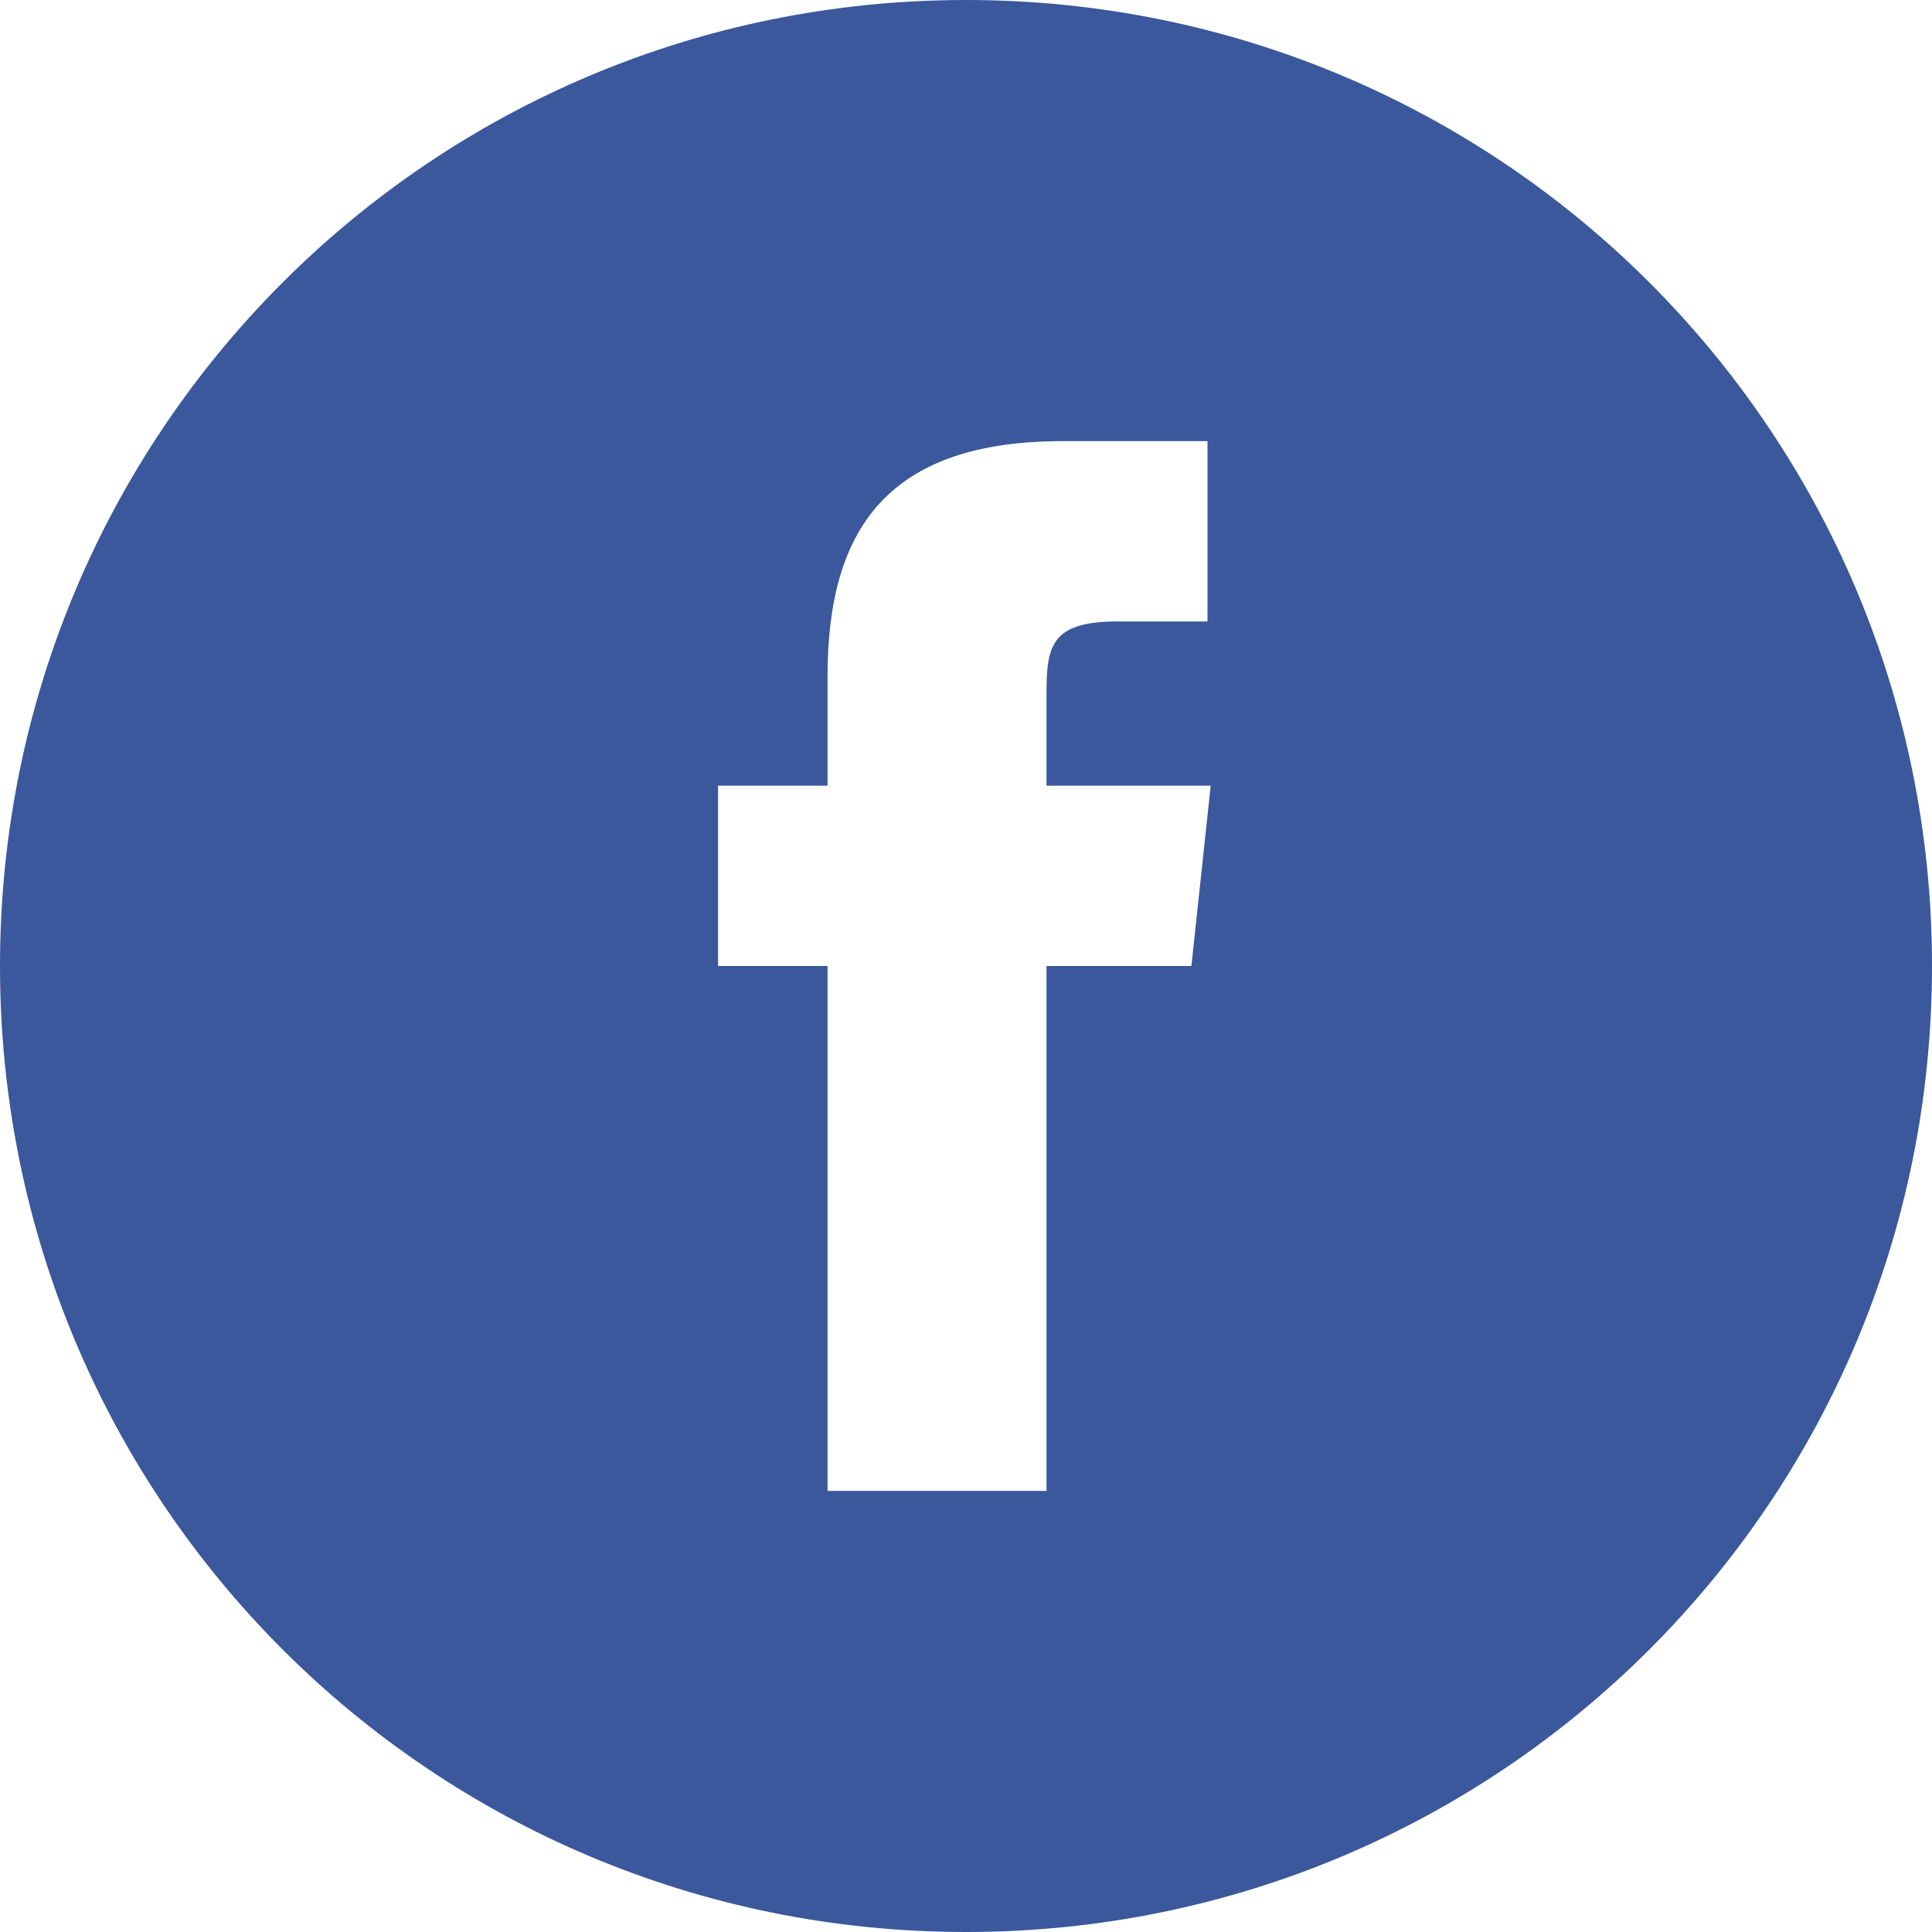
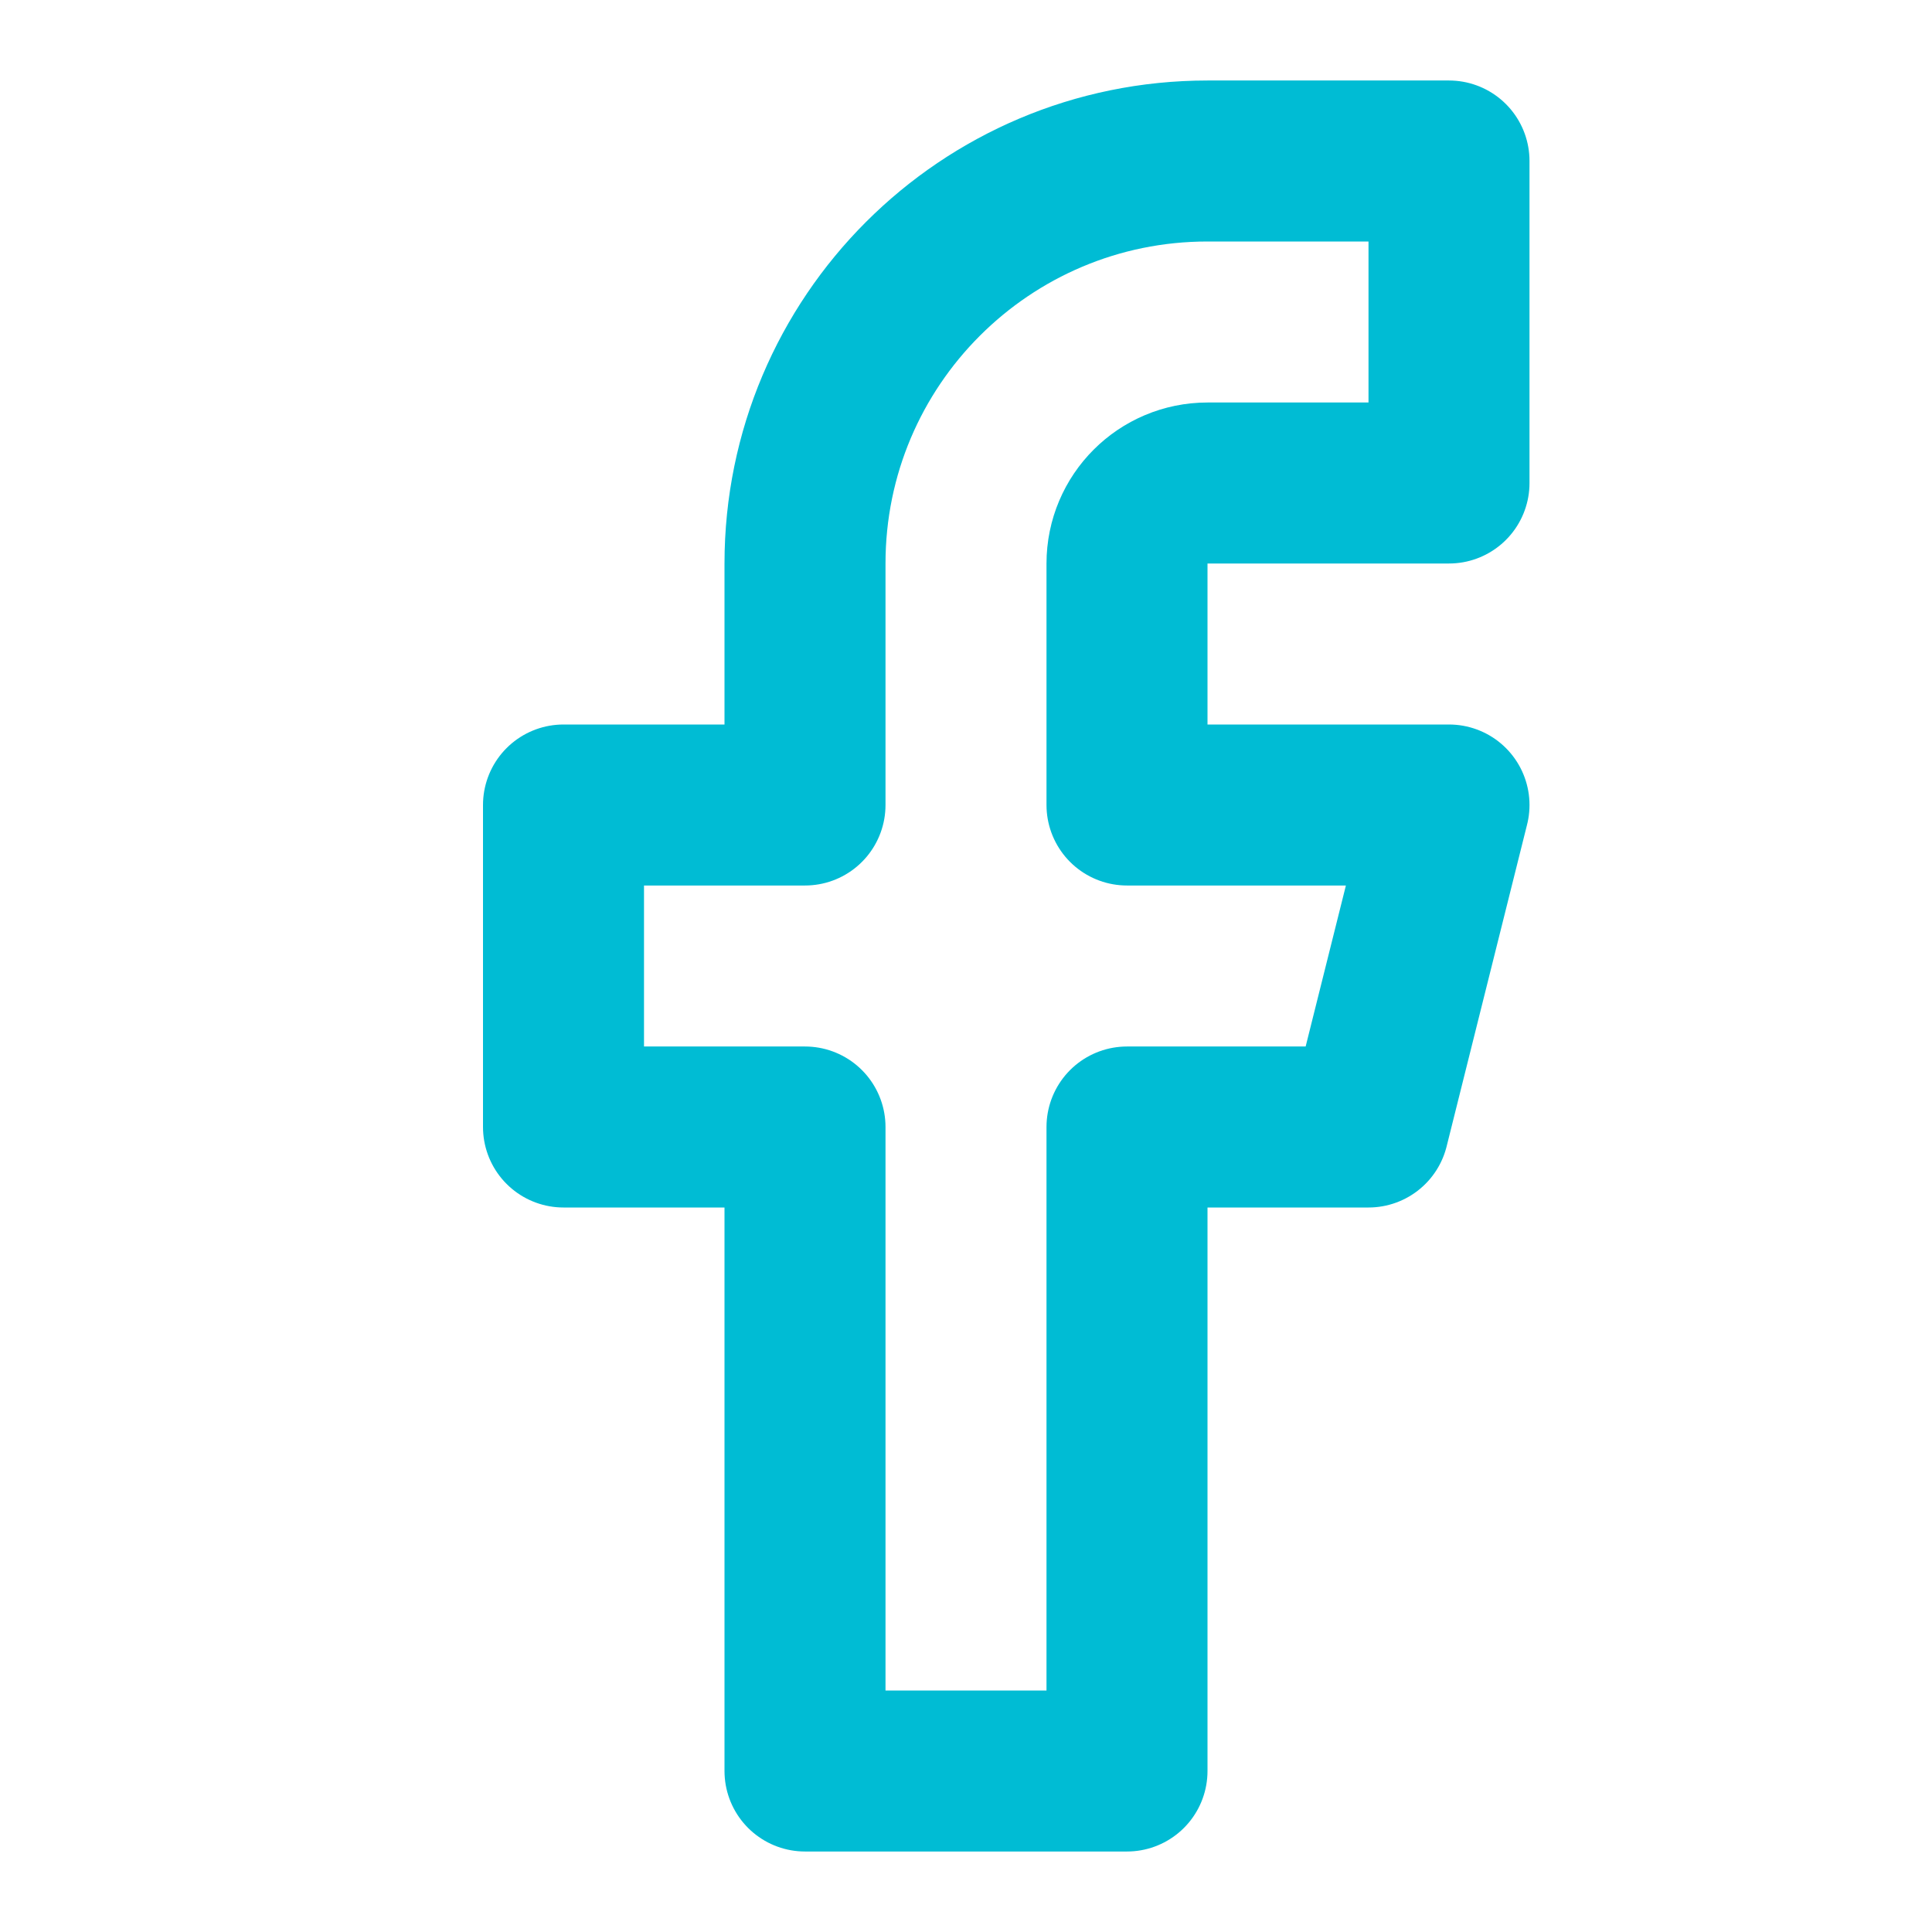
- <svg xmlns="http://www.w3.org/2000/svg" viewBox="0 0 60 60">
-   <path d="M25.8 46.3h6.7V30H37l.6-5.6h-5.1v-2.8c0-1.5.1-2.3 2.2-2.3h2.8v-5.6H33c-5.4 0-7.3 2.7-7.3 7.3v3.4h-3.4V30h3.4v16.3zM30 60C13.4 60 0 46.6 0 30S13.4 0 30 0s30 13.4 30 30-13.4 30-30 30z" fill-rule="evenodd" clip-rule="evenodd" fill="#3a589b" />
+ <svg xmlns="http://www.w3.org/2000/svg" width="24" height="24" viewBox="0 0 24 24" fill="none" stroke="#00bcd4" stroke-width="2" stroke-linecap="round" stroke-linejoin="round" class="lucide lucide-facebook">
+   <path d="M18 2h-3a5 5 0 0 0-5 5v3H7v4h3v8h4v-8h3l1-4h-4V7a1 1 0 0 1 1-1h3z" />
</svg>
